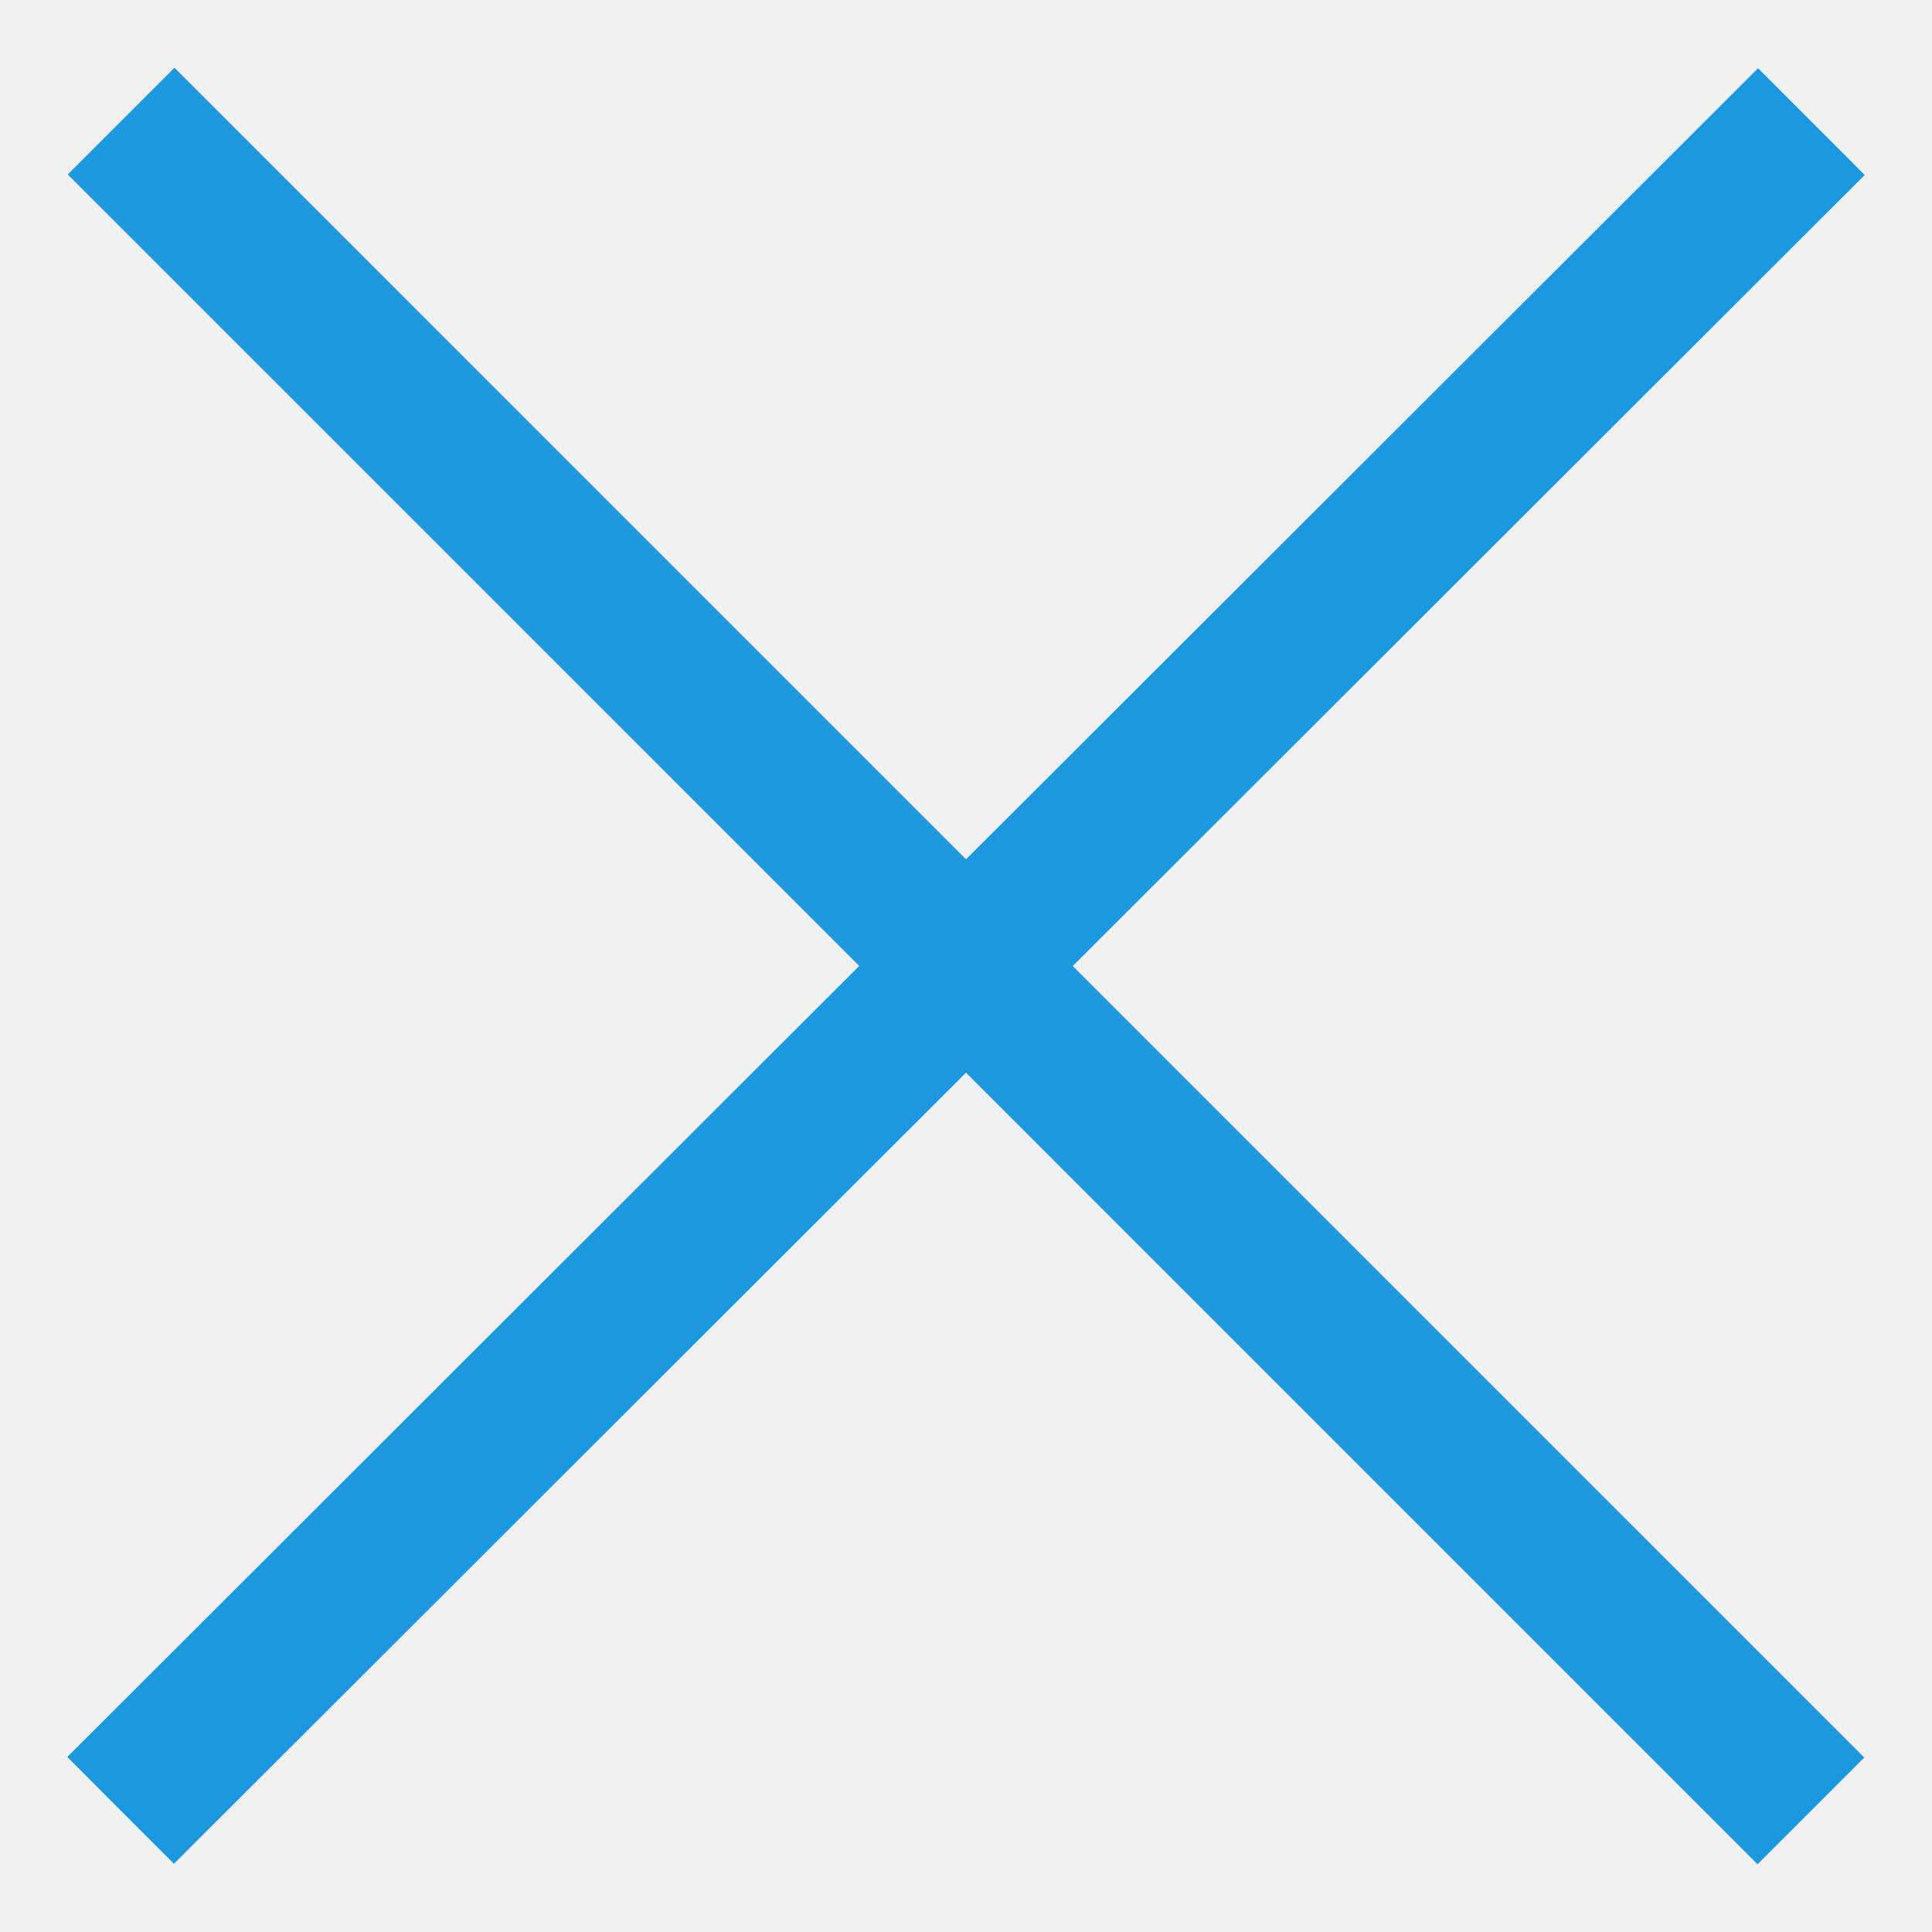
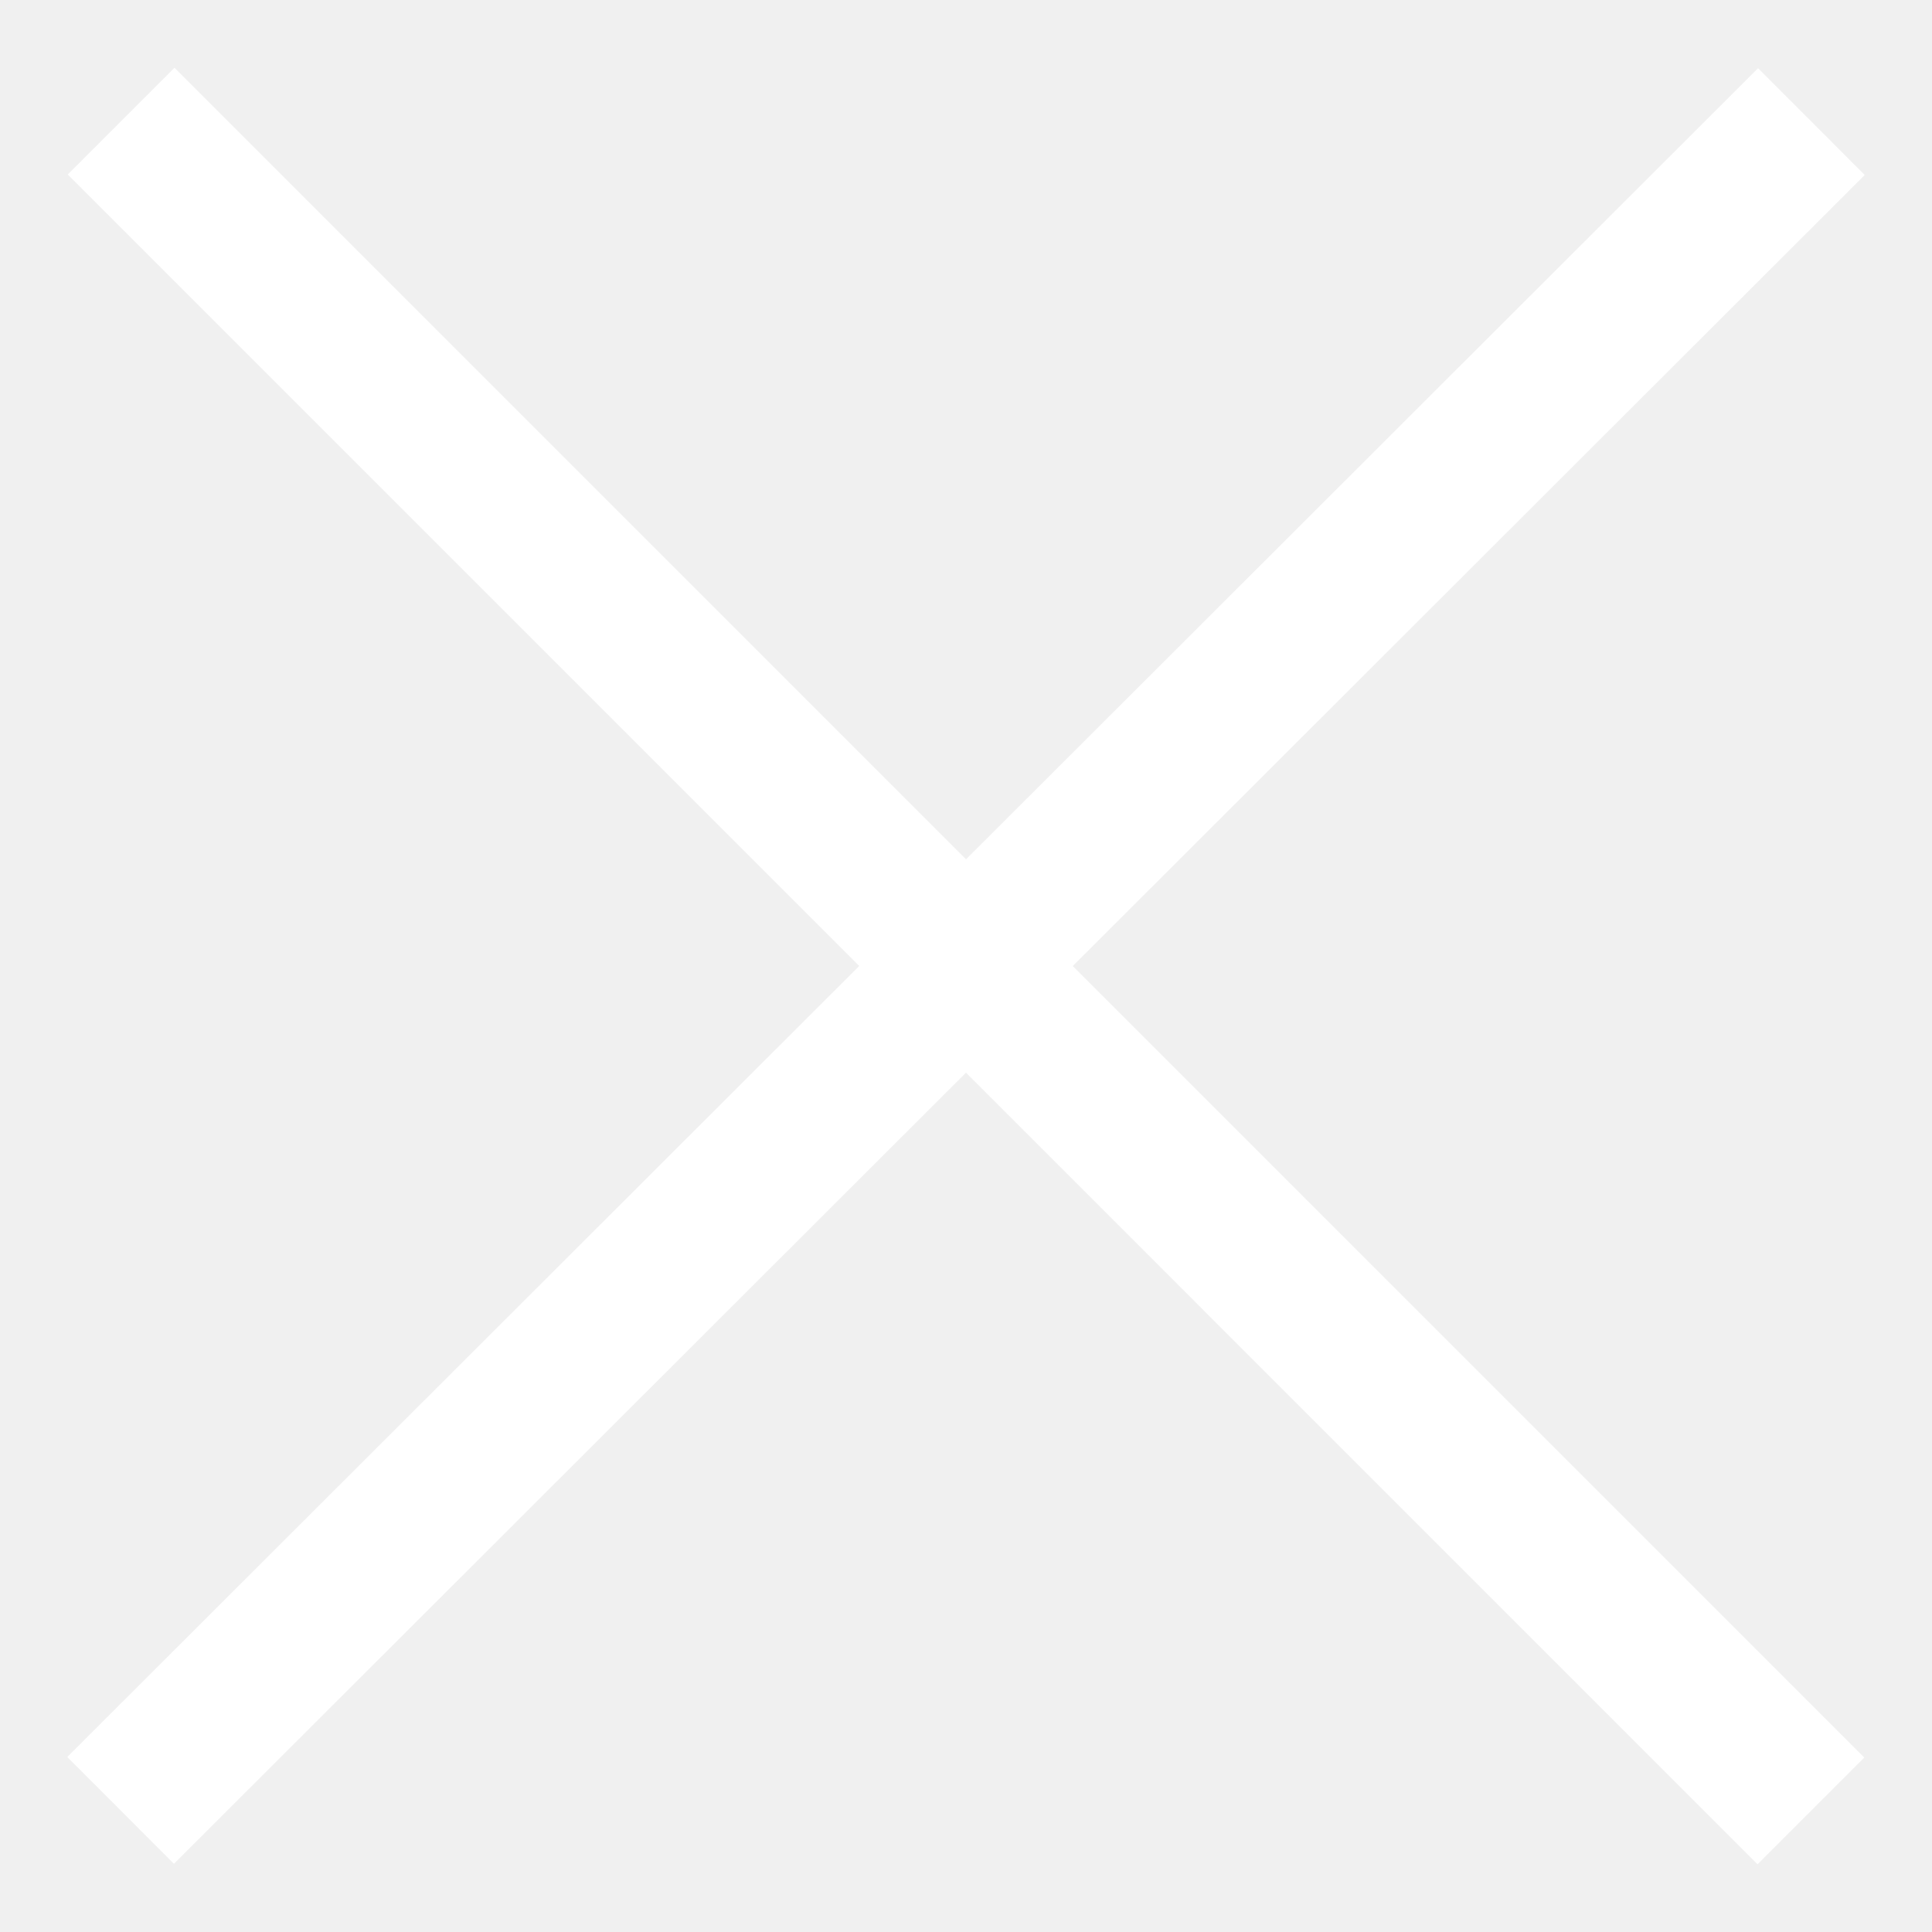
<svg xmlns="http://www.w3.org/2000/svg" enable-background="new 0 0 128 128" height="30px" id="Слой_1" version="1.1" viewBox="0 0 128 128" width="30px" xml:space="preserve">
  <g>
-     <polygon fill="#1B98E0" points="123.543,11.594 116.477,4.519 64.002,56.931 11.56,4.488     4.488,11.56 56.927,63.997 4.457,116.405 11.524,123.481 63.999,71.068     116.442,123.512 123.513,116.441 71.073,64.002   " />
+     <polygon fill="#ffffff" points="123.543,11.594 116.477,4.519 64.002,56.931 11.56,4.488     4.488,11.56 56.927,63.997 4.457,116.405 11.524,123.481 63.999,71.068     116.442,123.512 123.513,116.441 71.073,64.002   " />
  </g>
</svg>
